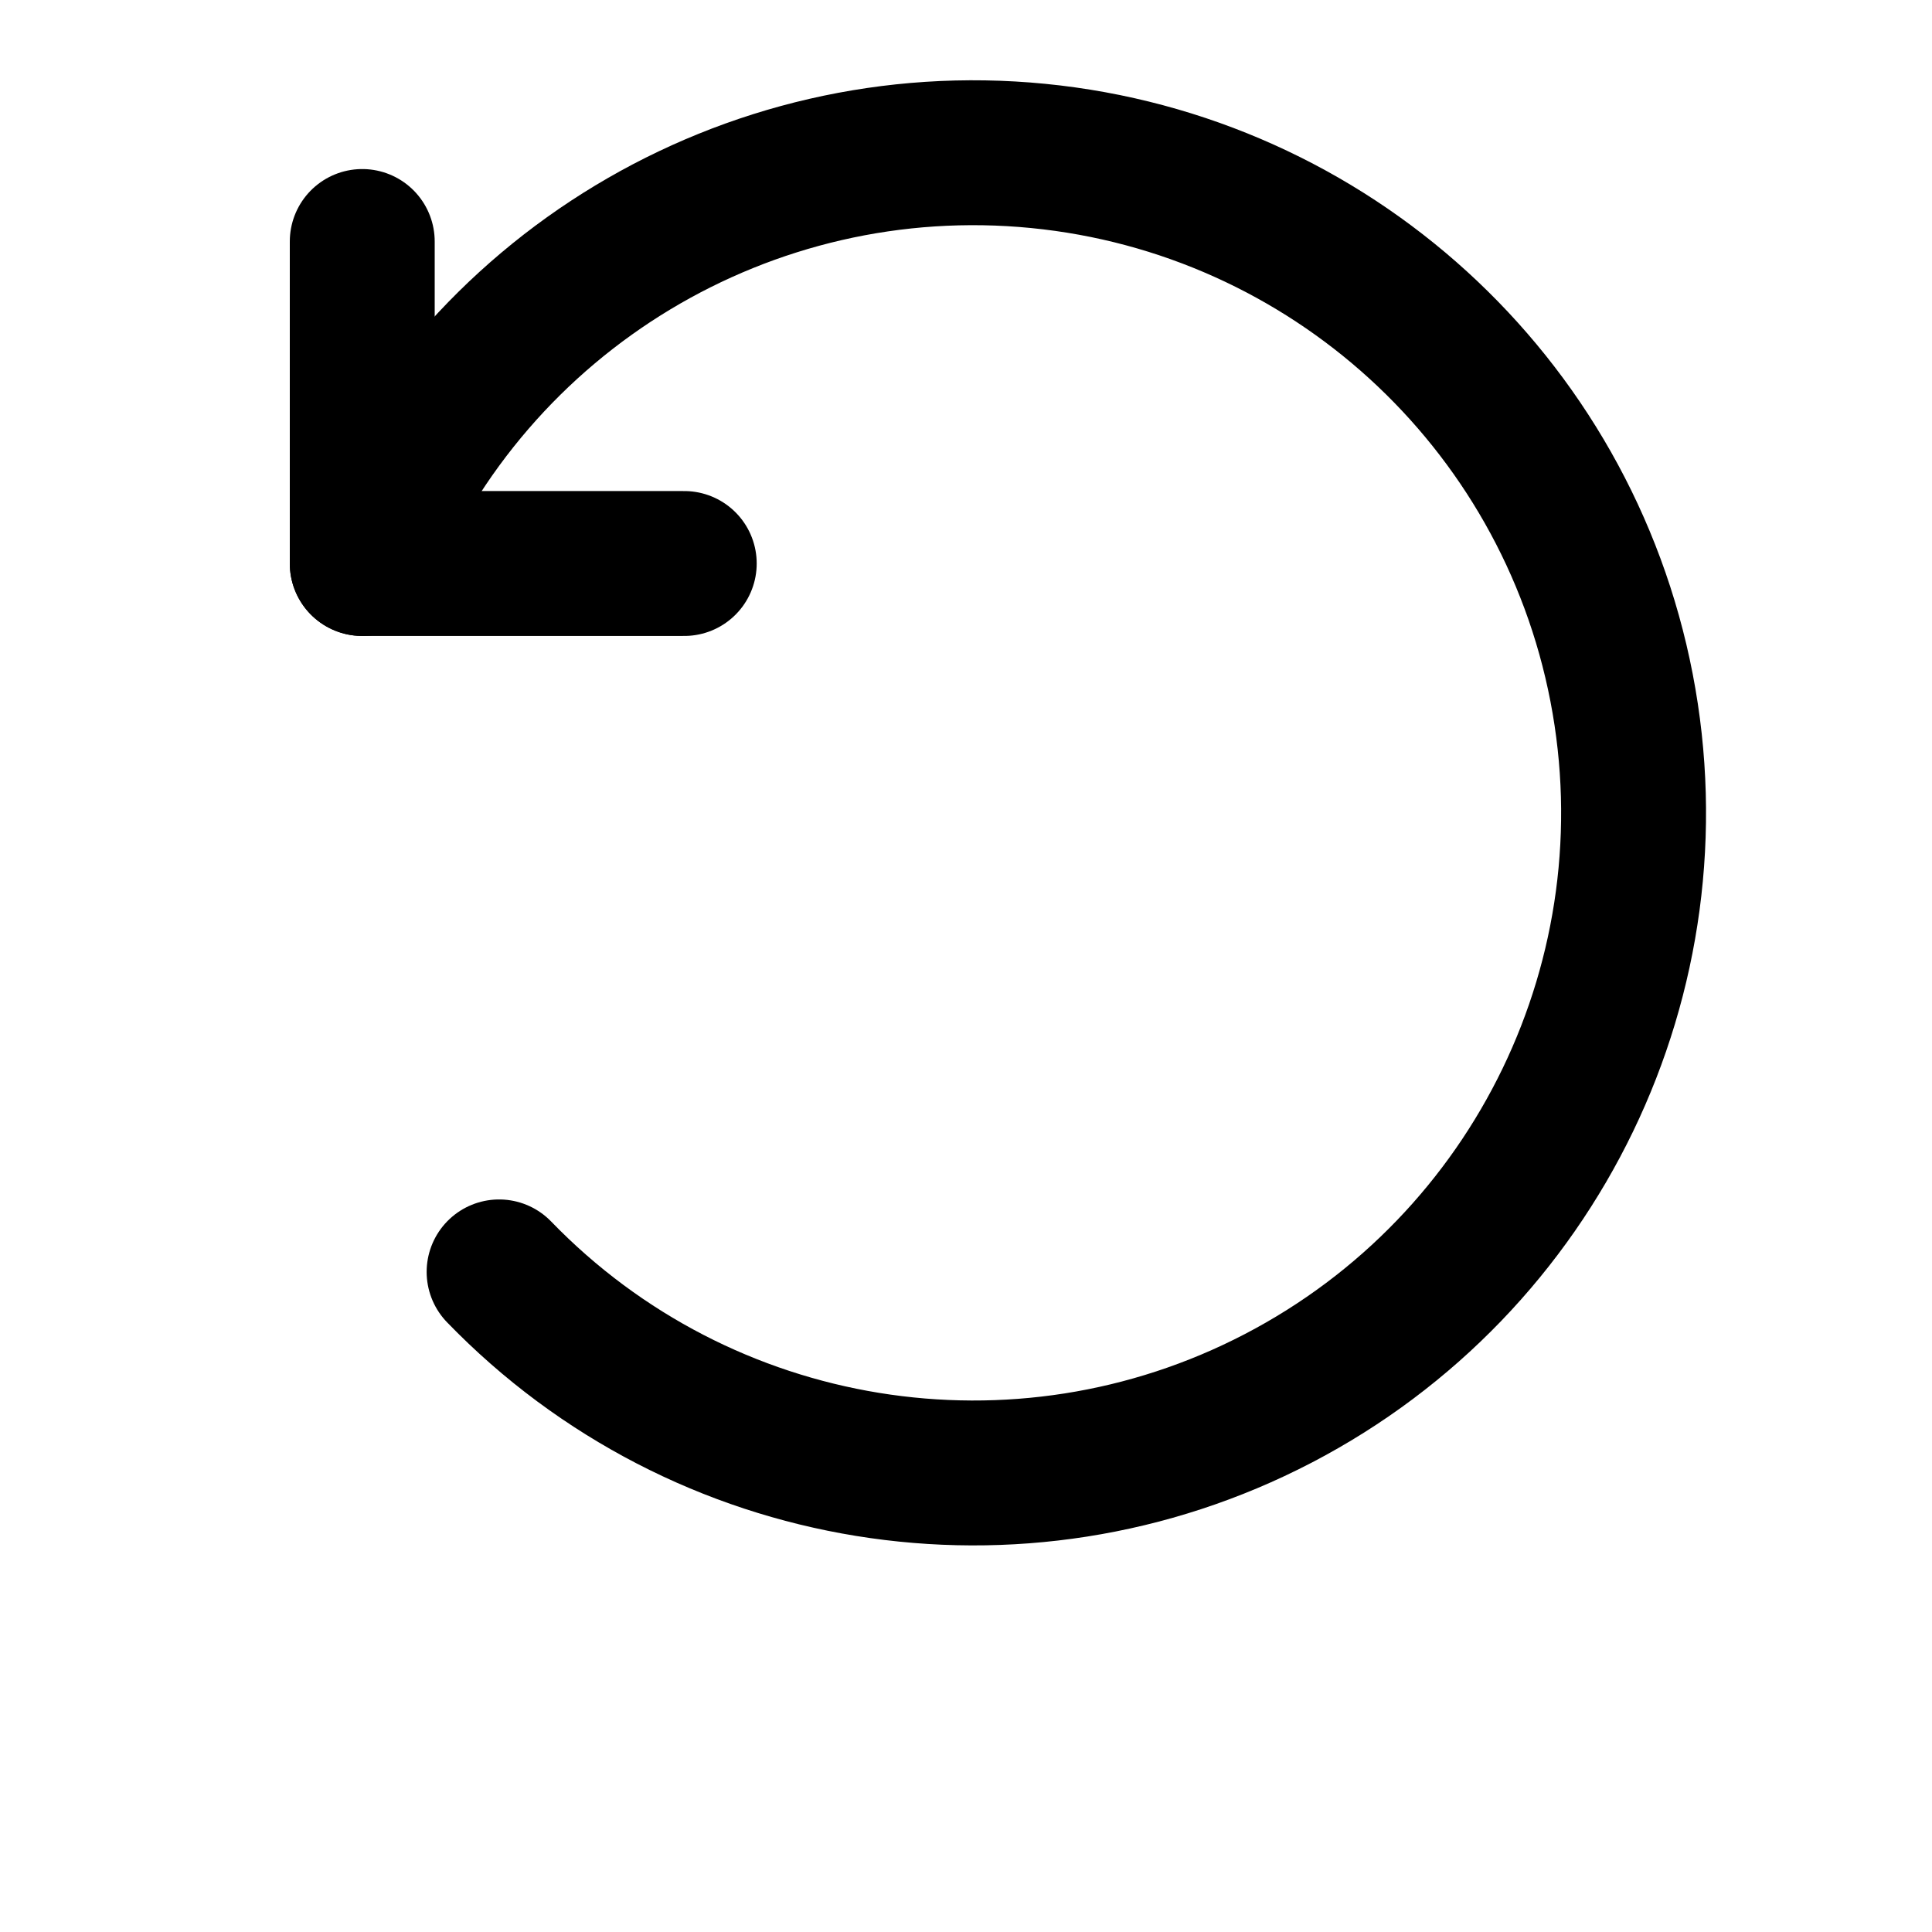
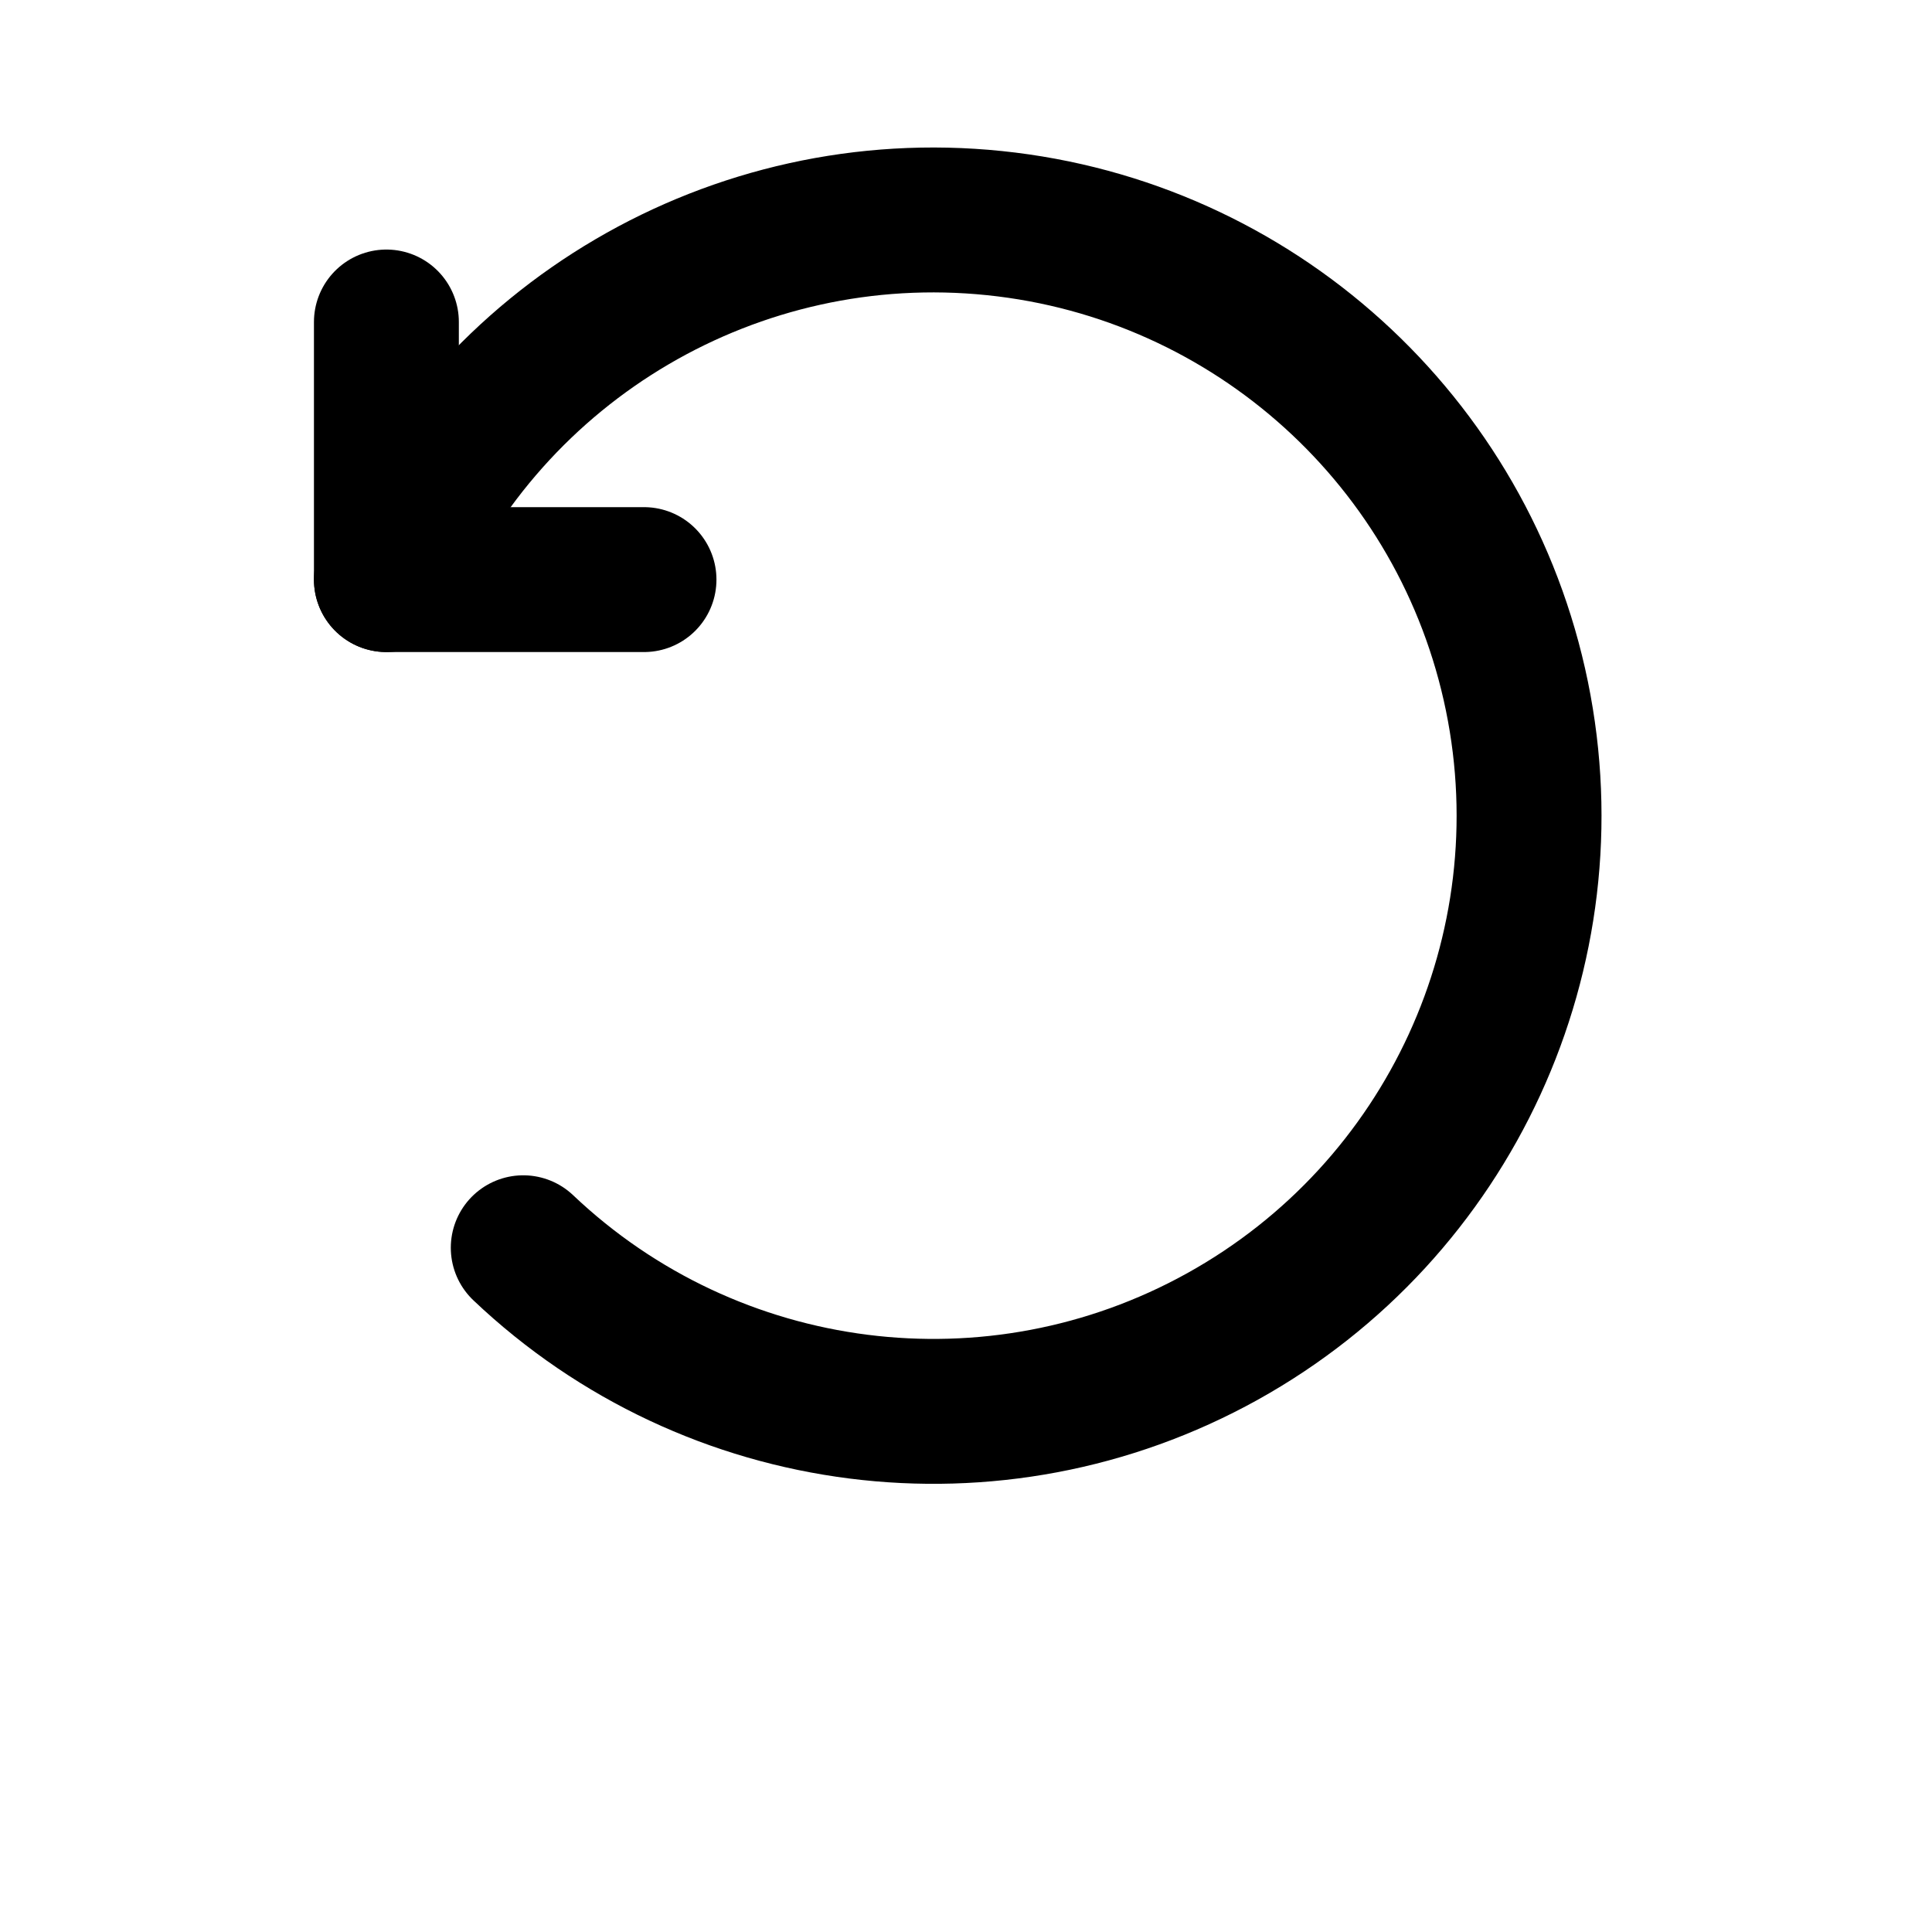
<svg xmlns="http://www.w3.org/2000/svg" viewBox="0 0 24 24">
  <g fill="none" stroke="#000" stroke-width="1.8" stroke-linecap="round" stroke-linejoin="round">
-     <path d="M8.5 7H4.5v-4" />
-     <path d="M4.5 7a8.2 8.2 0 1 1 1.7 8.8" />
+     <path d="M8 7.2H4.8V4" />
+     <path d="M4.8 7.2a7.4 7.4 0 1 1 1.7 8.3" />
  </g>
</svg>
